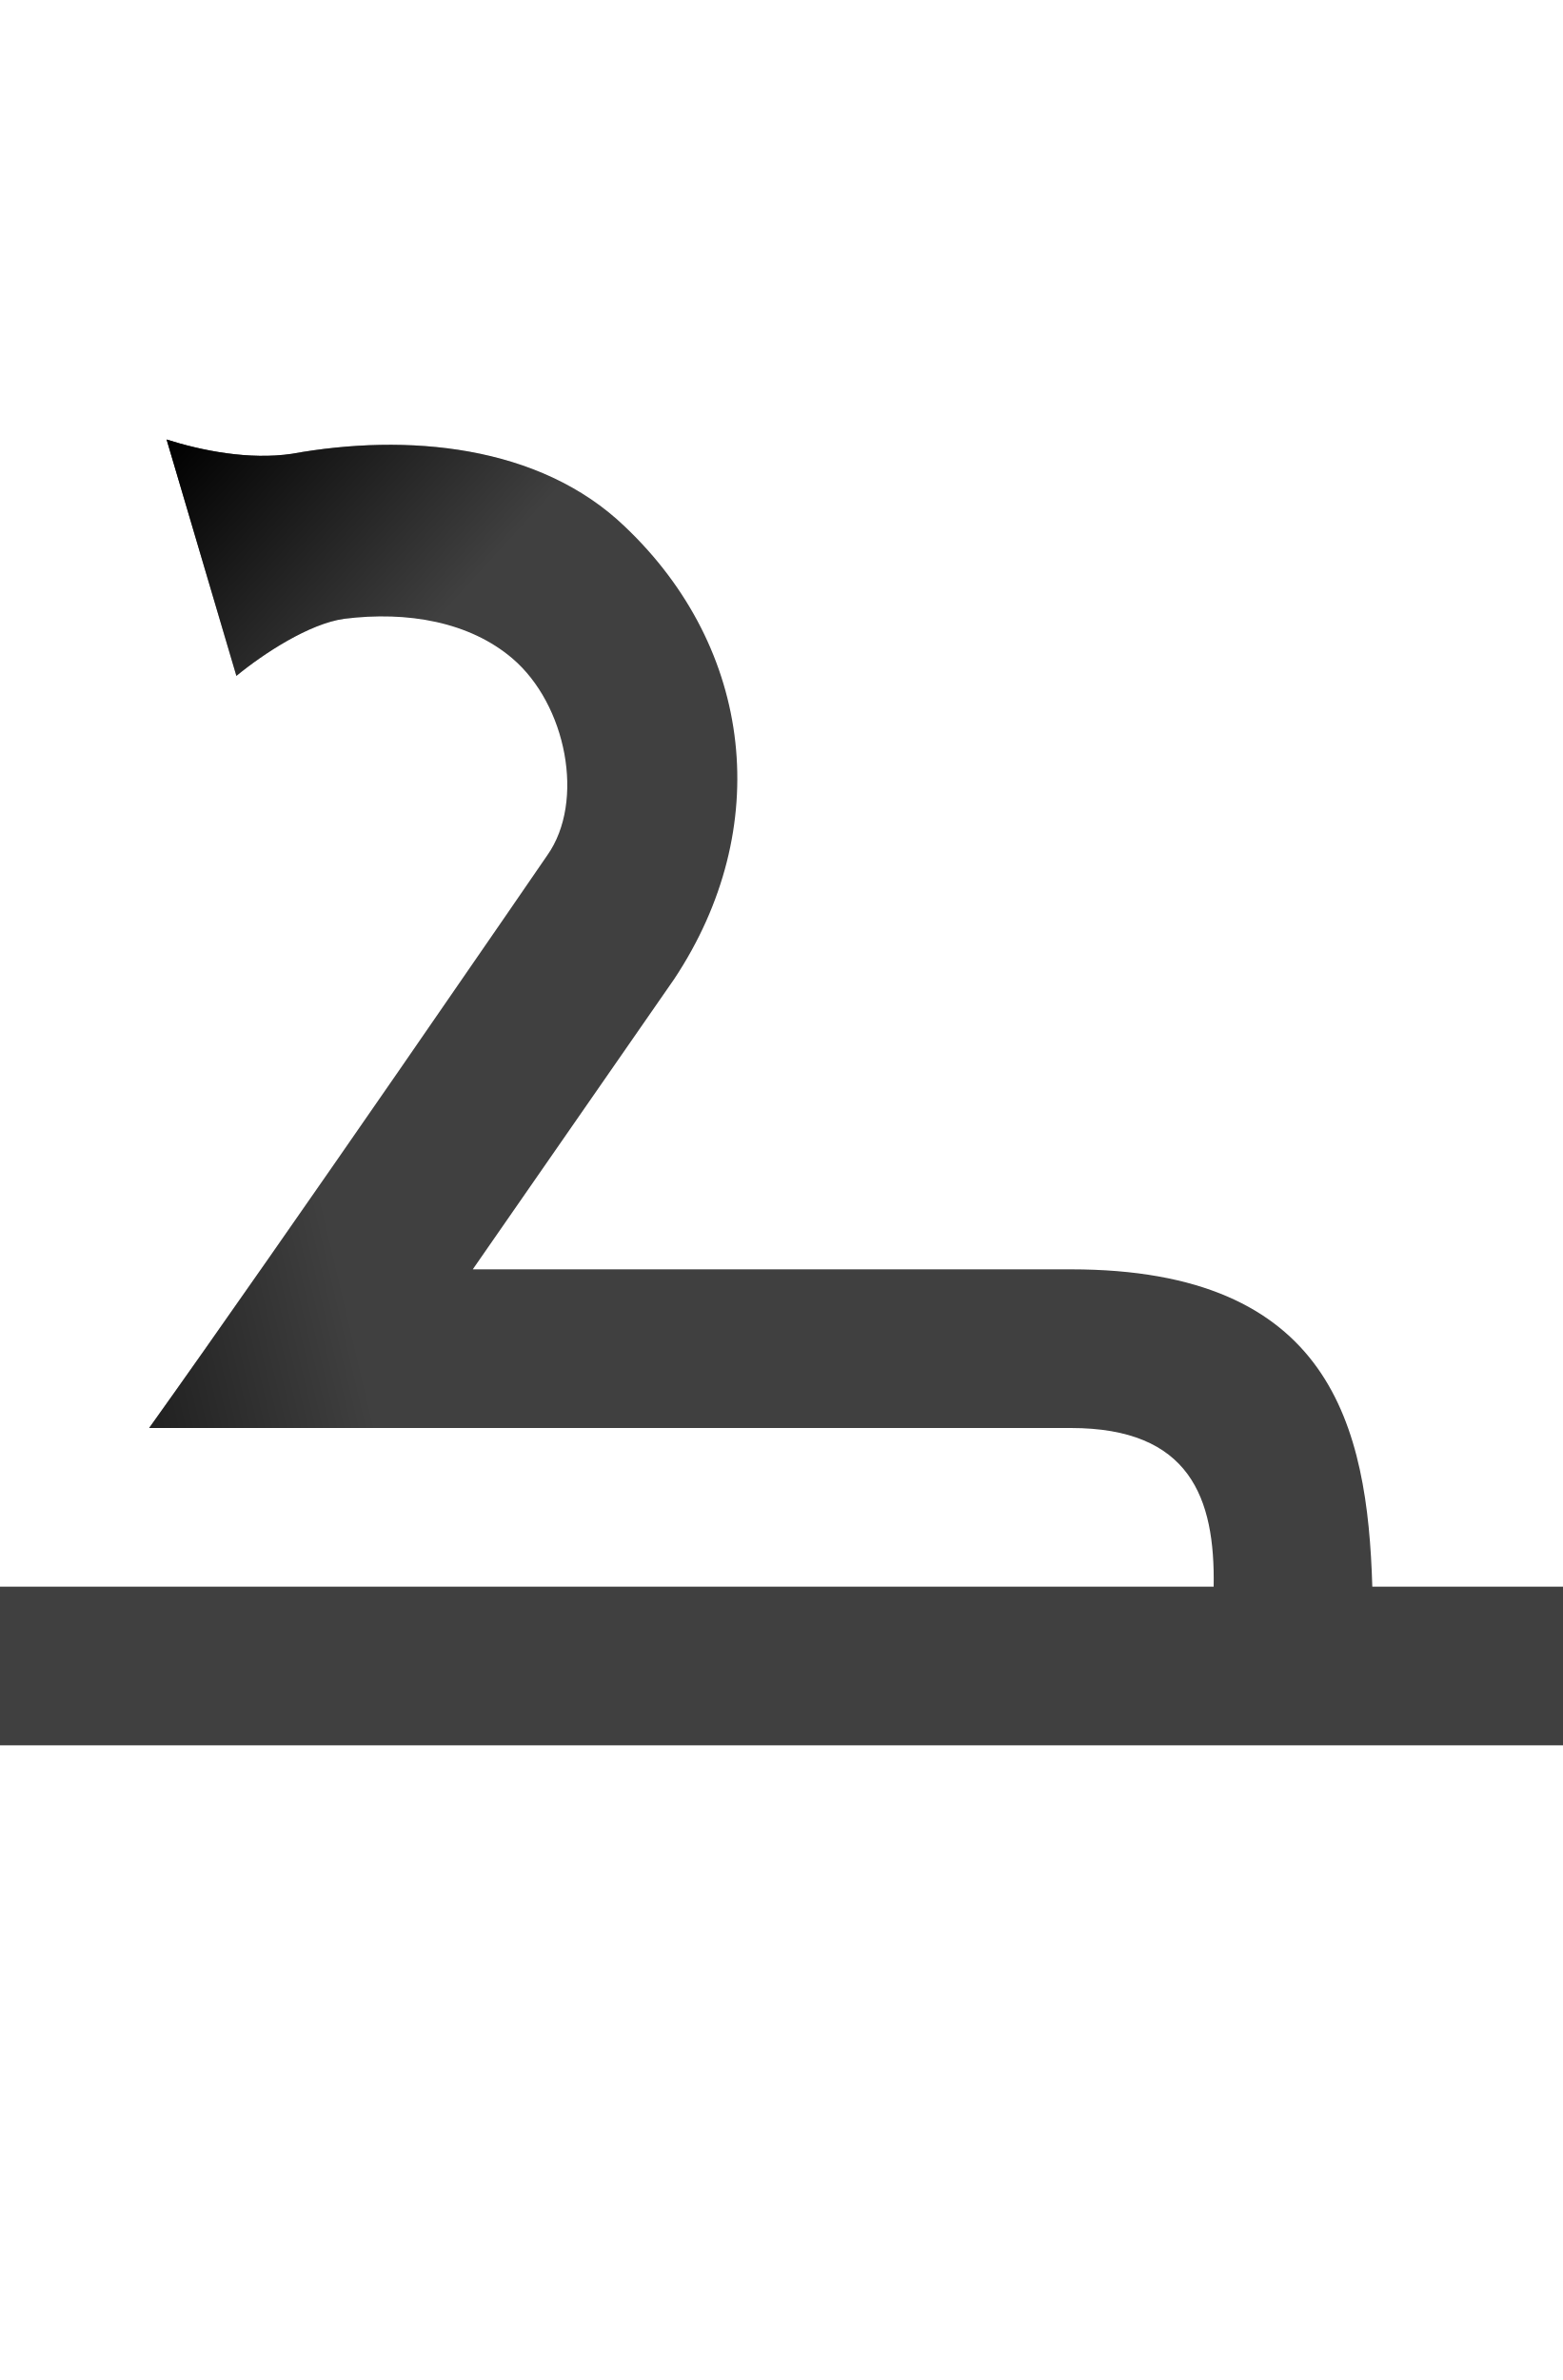
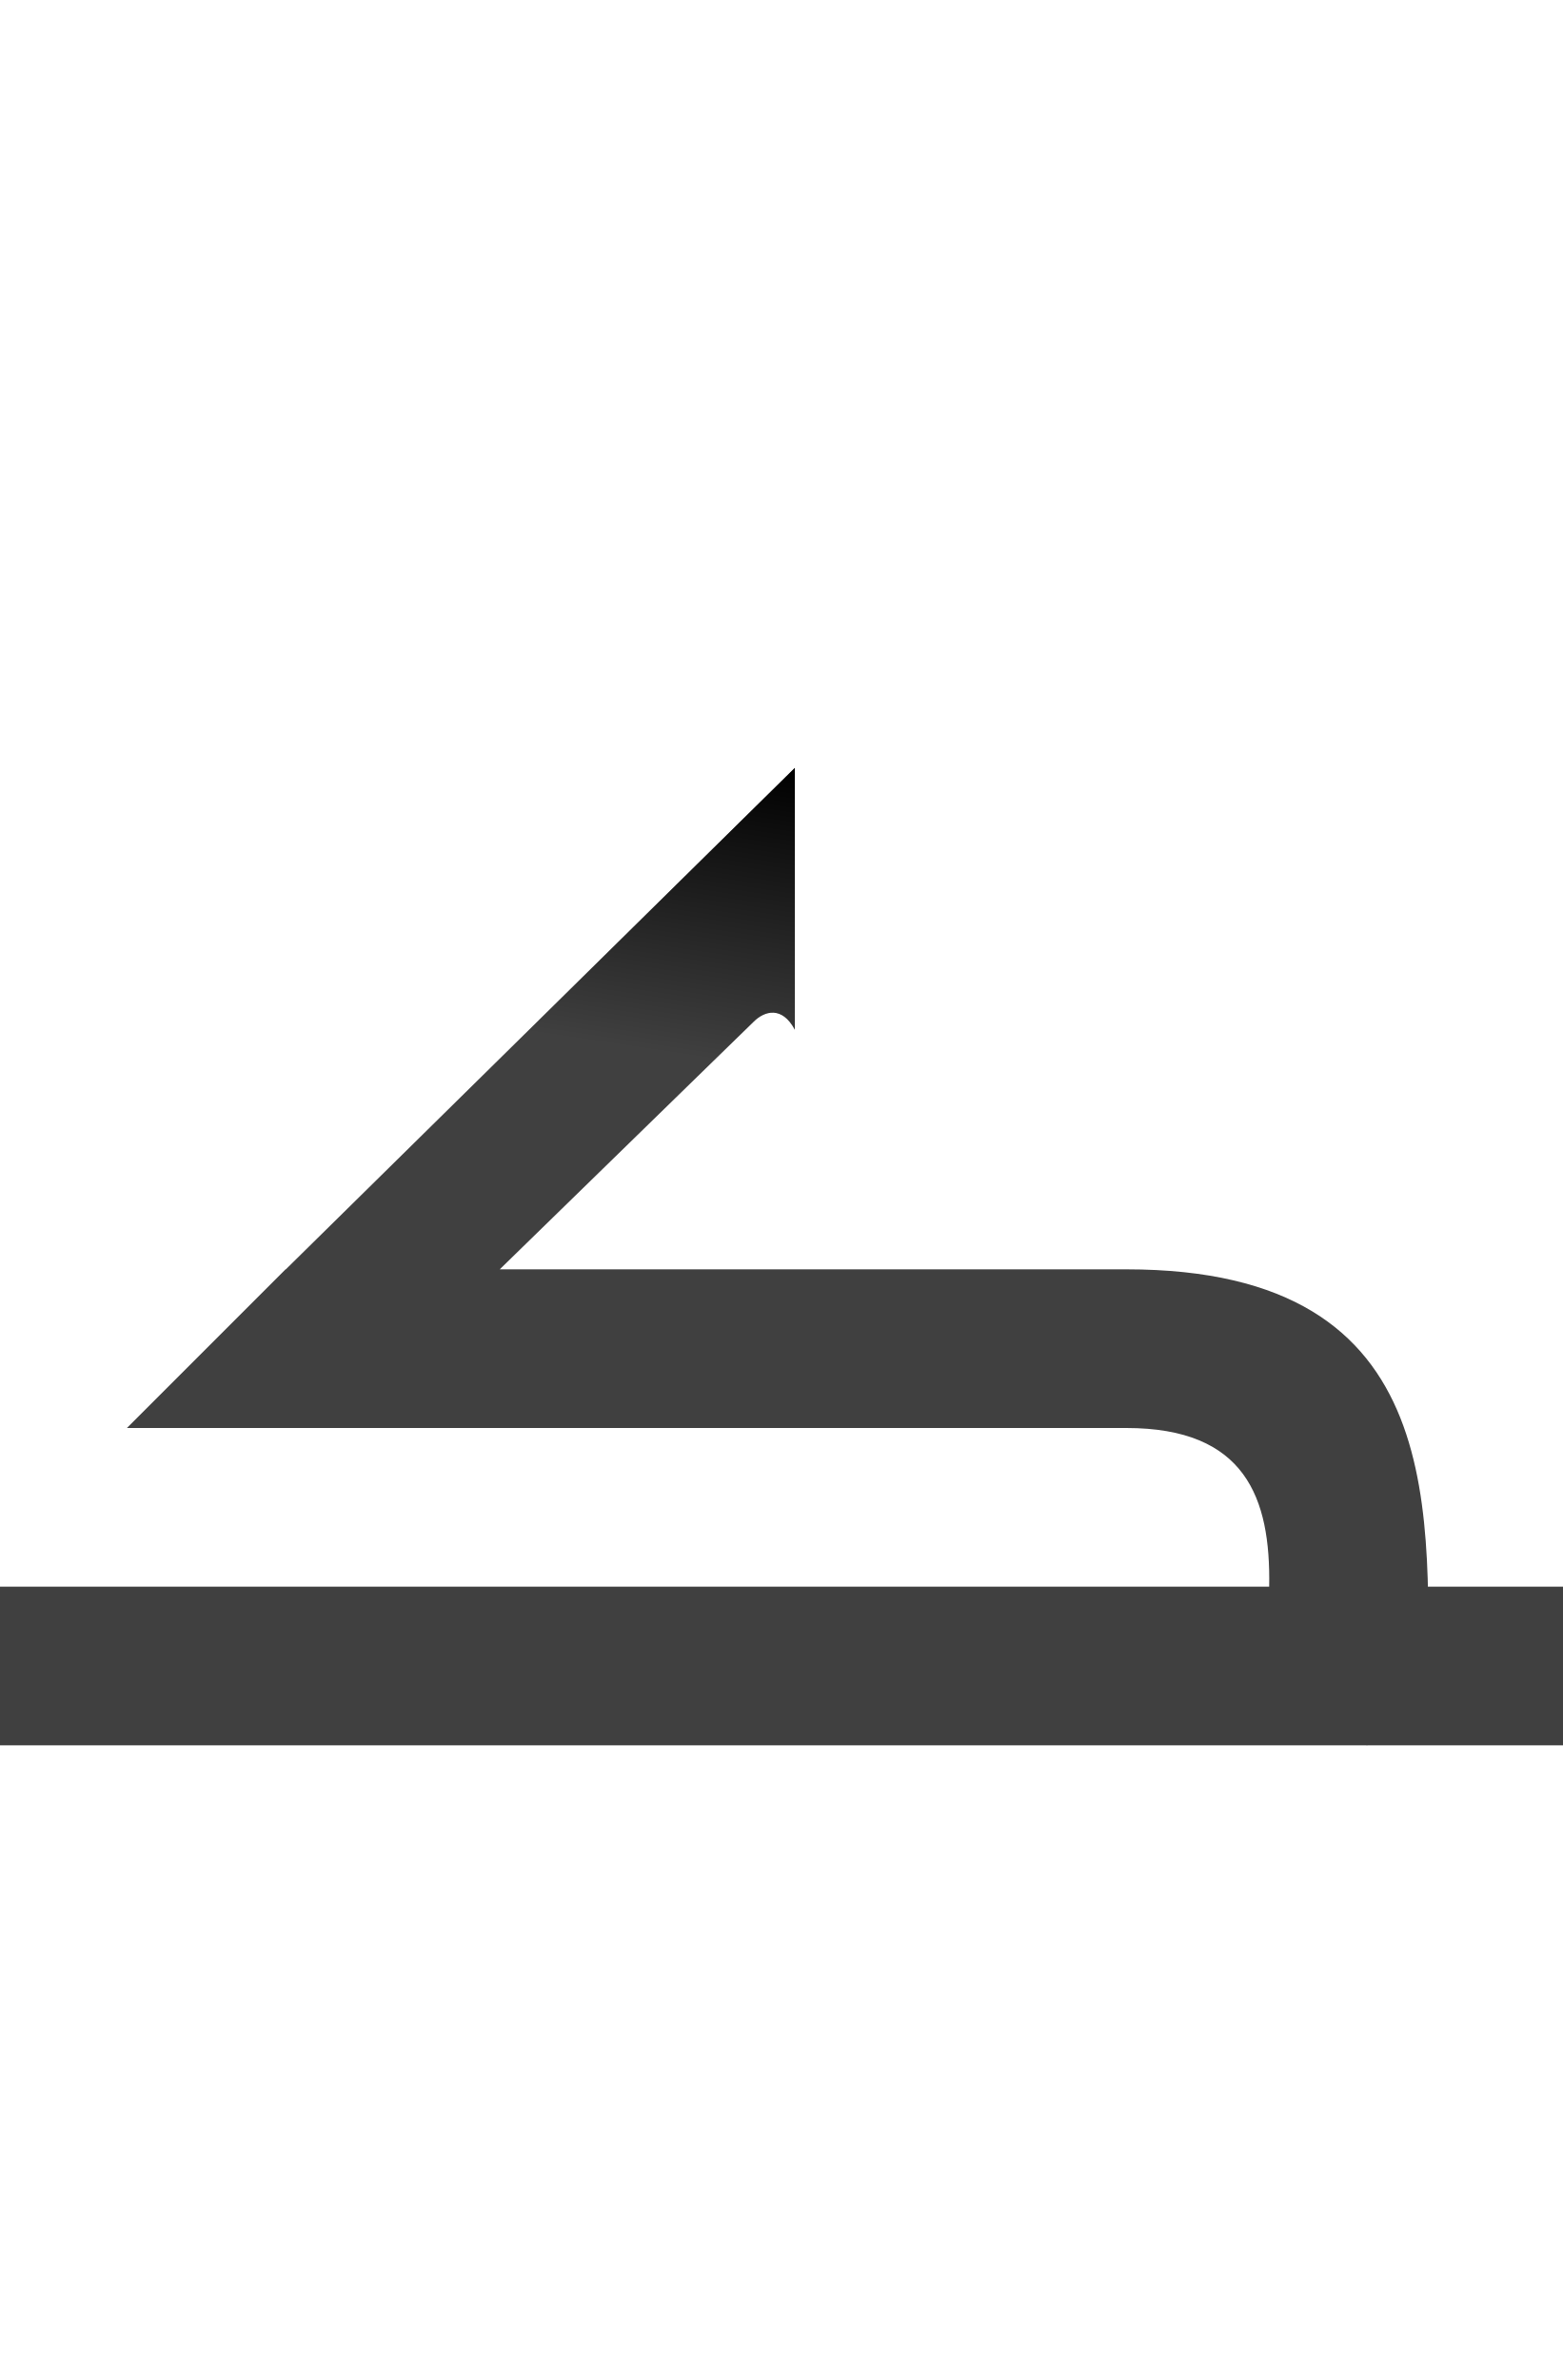
- <svg xmlns="http://www.w3.org/2000/svg" xmlns:xlink="http://www.w3.org/1999/xlink" version="1.1" viewBox="0 0 985.0 1500.0" width="985.0" height="1500.0" id="svg157">
-   <defs id="defs159">
-     <linearGradient id="linearGradient2123">
-       <stop style="stop-color:#000000;stop-opacity:1;" offset="0" id="stop2119" />
-       <stop style="stop-color:#000000;stop-opacity:0;" offset="1" id="stop2121" />
+ <svg xmlns="http://www.w3.org/2000/svg" xmlns:xlink="http://www.w3.org/1999/xlink" version="1.1" viewBox="0 0 985.0 1500.0" width="985.0" height="1500.0" id="svg145">
+   <defs id="defs147">
+     <linearGradient xlink:href="#linearGradient1014" id="linearGradient1140" gradientUnits="userSpaceOnUse" x1="584.732" y1="616.035" x2="556.479" y2="428.786" gradientTransform="matrix(1,0,0,-1,-85,1100)" />
+     <linearGradient id="linearGradient1014">
+       <stop style="stop-color:#000000;stop-opacity:1;" offset="0" id="stop1010" />
+       <stop style="stop-color:#000000;stop-opacity:0;" offset="1" id="stop1012" />
    </linearGradient>
-     <linearGradient xlink:href="#linearGradient2123" id="linearGradient2125" x1="106.846" y1="820.225" x2="253.993" y2="685.326" gradientUnits="userSpaceOnUse" />
-     <linearGradient xlink:href="#linearGradient2123" id="linearGradient105" gradientUnits="userSpaceOnUse" x1="-44.161" y1="165.862" x2="229.832" y2="230.292" gradientTransform="matrix(1,0,0,-1,0,1100)" />
  </defs>
-   <g transform="matrix(1 0 0 -1 0 1100.0)" id="g155">
-     <path fill="#404040" d="M-20.0 0.0H1005.0V100.0H865.0C862.0 201.0 839.0 300.0 675.0 300.0H298.0L425.0 483.0C488.0 578.0 475.0 691.0 394.0 768.0C340.0 820.0 256.0 827.0 184.0 814.0C157.0 810.0 127.0 816.0 105.0 823.0L149.0 674.0C166.0 688.0 195.0 707.0 217.0 710.0C257.0 715.0 296.0 708.0 323.0 685.0C357.0 656.0 369.0 595.0 345.0 561.0C345.0 561.0 179.0 319.0 94.0 200.0H675.0C750.0 200.0 766.0 156.0 765.0 100.0H-20.0V0.0Z" id="path153" />
+   <g transform="matrix(1 0 0 -1 0 1100.0)" id="g143">
+     <path fill="#404040" d="M809.0 0.0H1005.0V100.0H809.0V0.0ZM-60.0 0.0H860.0C860.0 0.0 900.0 -2.0 900.0 23.0C900.0 143.0 917.0 300.0 710.0 300.0H180.0L80.0 200.0H710.0C785.0 200.0 801.0 156.0 800.0 100.0H0.0L-60.0 0.0ZM235.0 222.0 475.0 456.0C482.0 463.0 493.0 466.0 501.0 451.0V616.0L169.0 289.0L235.0 222.0Z" id="path141" />
  </g>
-   <g transform="matrix(1 0 0 -1 0 1100.0)" id="g2099" style="fill:url(#linearGradient2125);fill-opacity:1">
-     <path fill="#404040" d="M-20.0 0.0H1005.0V100.0H865.0C862.0 201.0 839.0 300.0 675.0 300.0H298.0L425.0 483.0C488.0 578.0 475.0 691.0 394.0 768.0C340.0 820.0 256.0 827.0 184.0 814.0C157.0 810.0 127.0 816.0 105.0 823.0L149.0 674.0C166.0 688.0 195.0 707.0 217.0 710.0C257.0 715.0 296.0 708.0 323.0 685.0C357.0 656.0 369.0 595.0 345.0 561.0C345.0 561.0 179.0 319.0 94.0 200.0H675.0C750.0 200.0 766.0 156.0 765.0 100.0H-20.0V0.0Z" id="path2097" style="fill:url(#linearGradient2125);fill-opacity:1" />
-   </g>
-   <path style="fill:url(#linearGradient105);fill-opacity:1" d="M 675,800 H 298 L 425,617 c 63,-95 50,-208 -31,-285 -54,-52 -138,-59 -210,-46 -27,4 -57,-2 -79,-9 l 44,149 c 17,-14 46,-33 68,-36 40,-5 79,2 106,25 34,29 46,90 22,124 0,0 -166,242 -251,361 h 581 z" id="path101" />
+   <path fill="#404040" d="m -60,1100 h 920 c 0,0 40,2 40,-23 0,-120 17,-277 -190,-277 H 180 l -100,100 h 630 c 75,0 91,44 90,100 H 0 Z m 295,-222 240,-234 c 7,-7 18,-10 26,5 v -165 l -332,327 z" id="path1117" style="fill:url(#linearGradient1140);fill-opacity:1" />
</svg>
